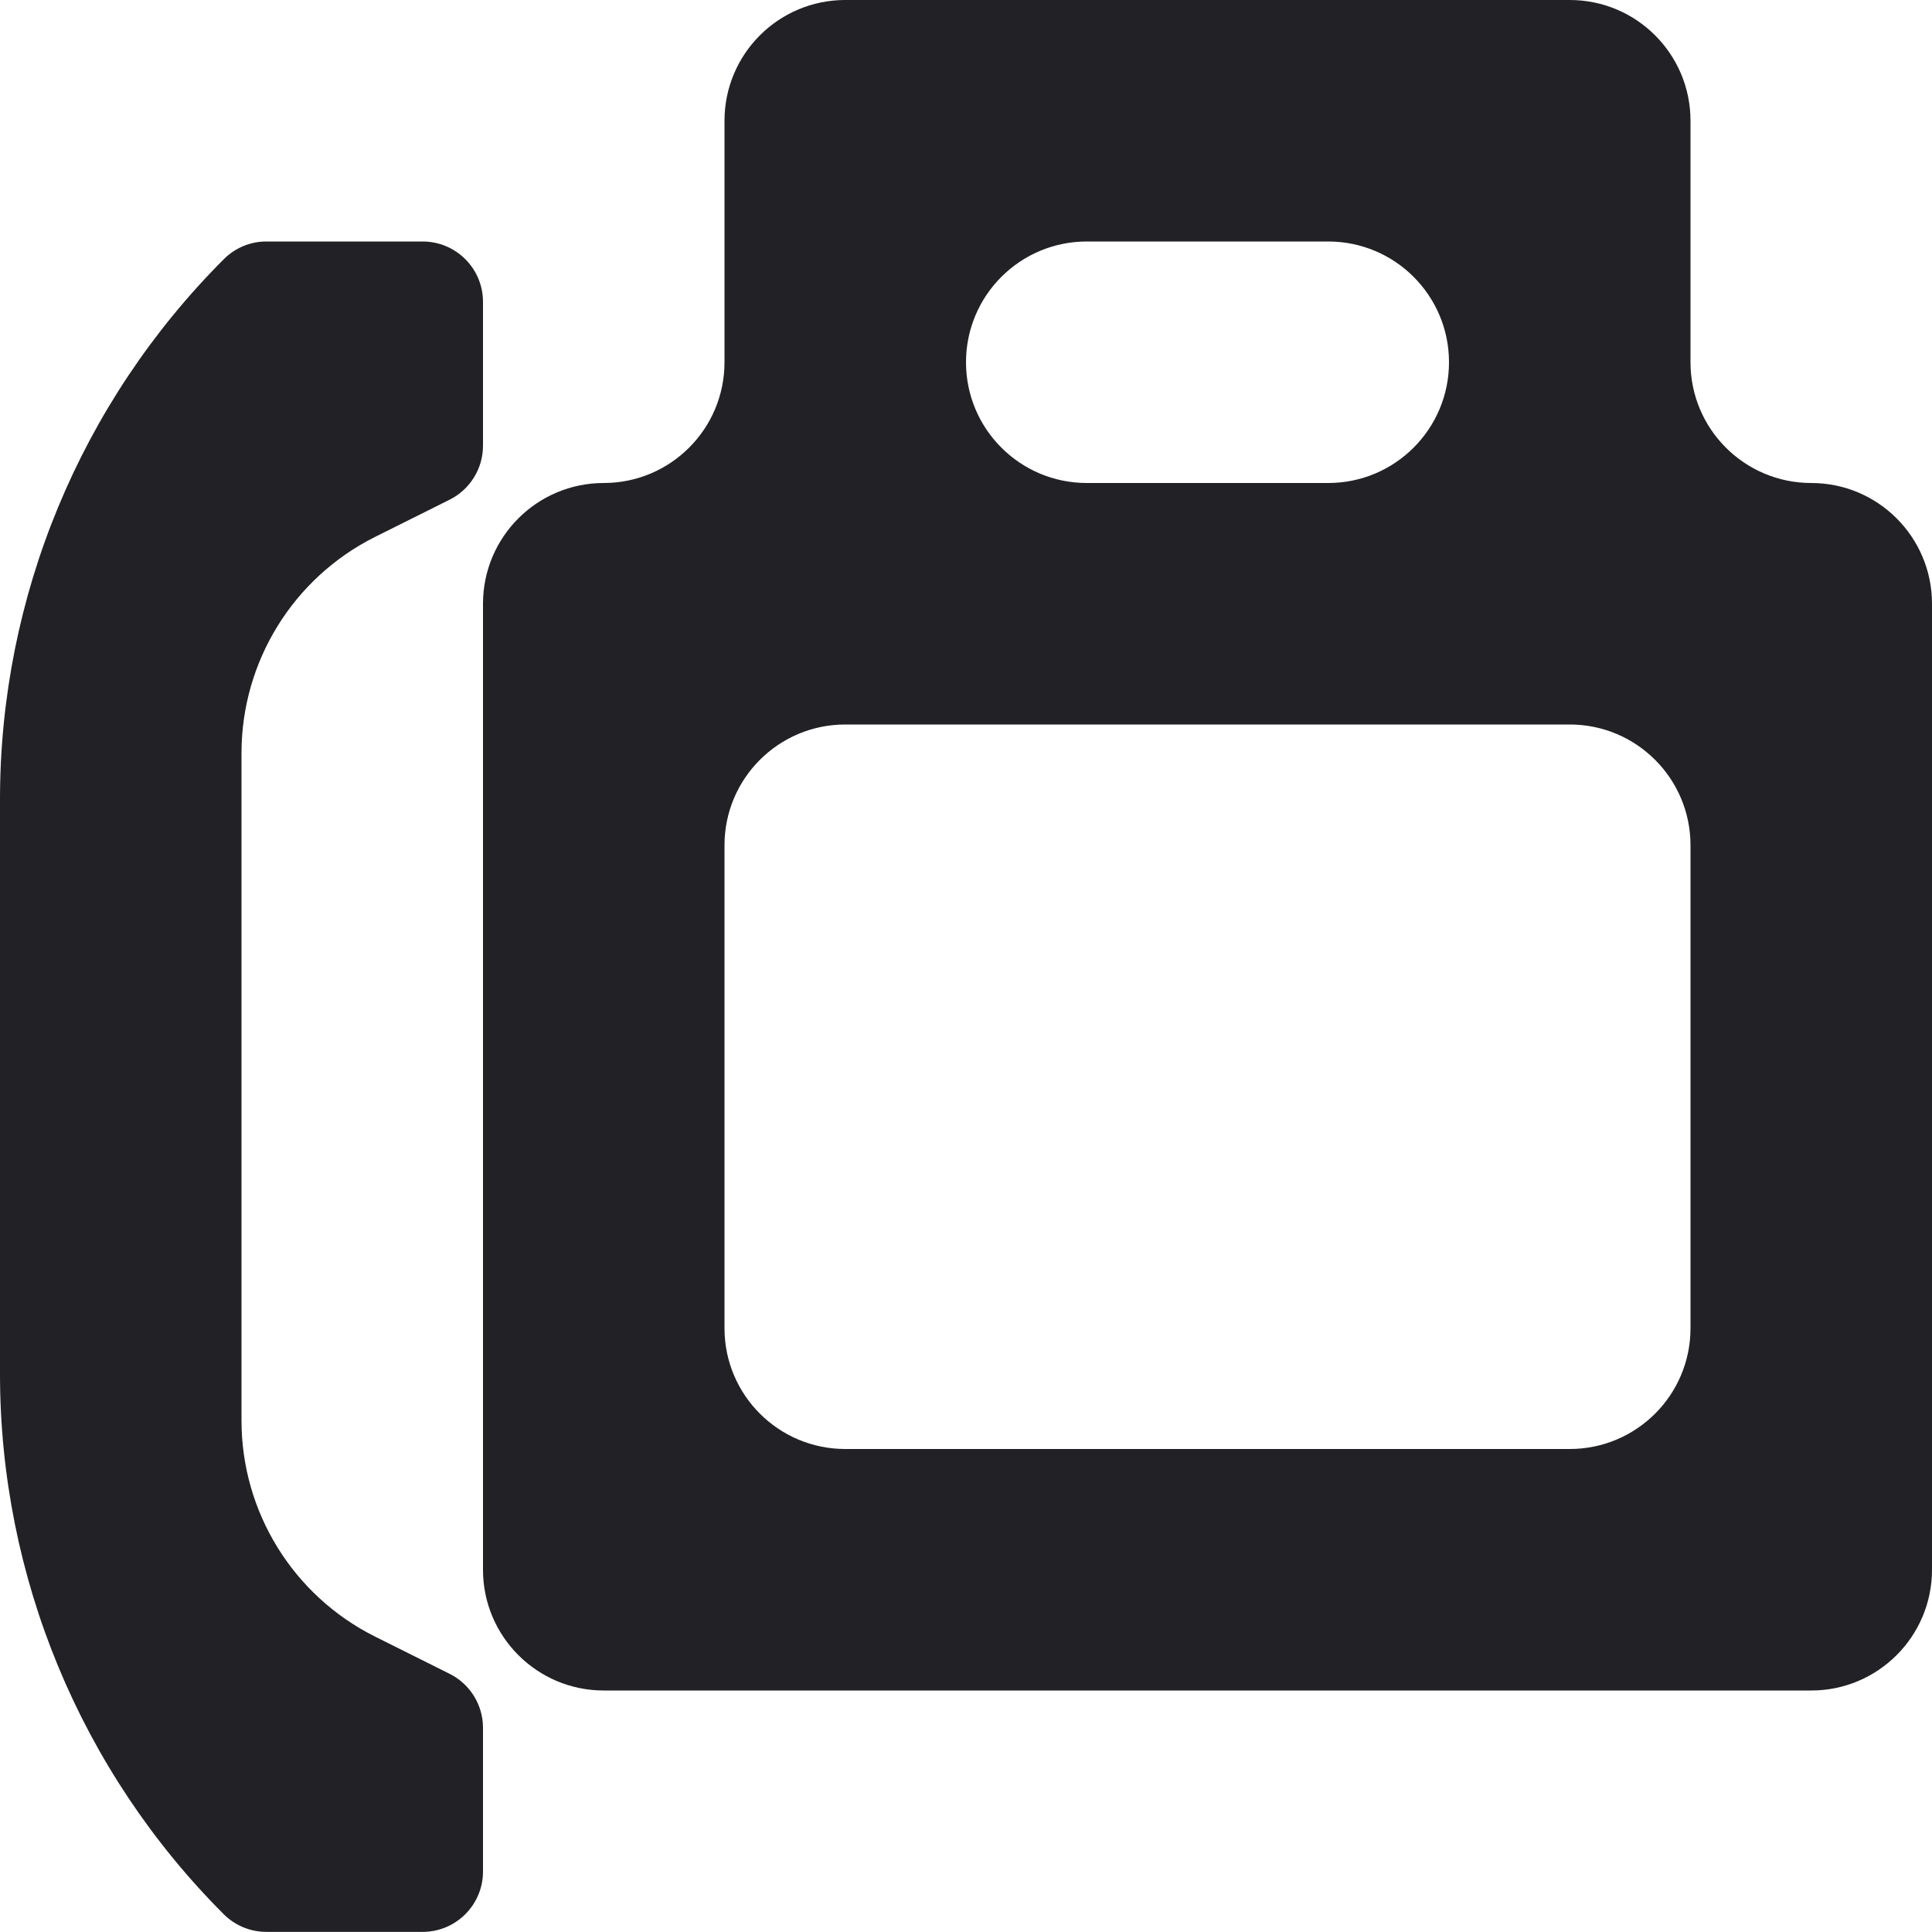
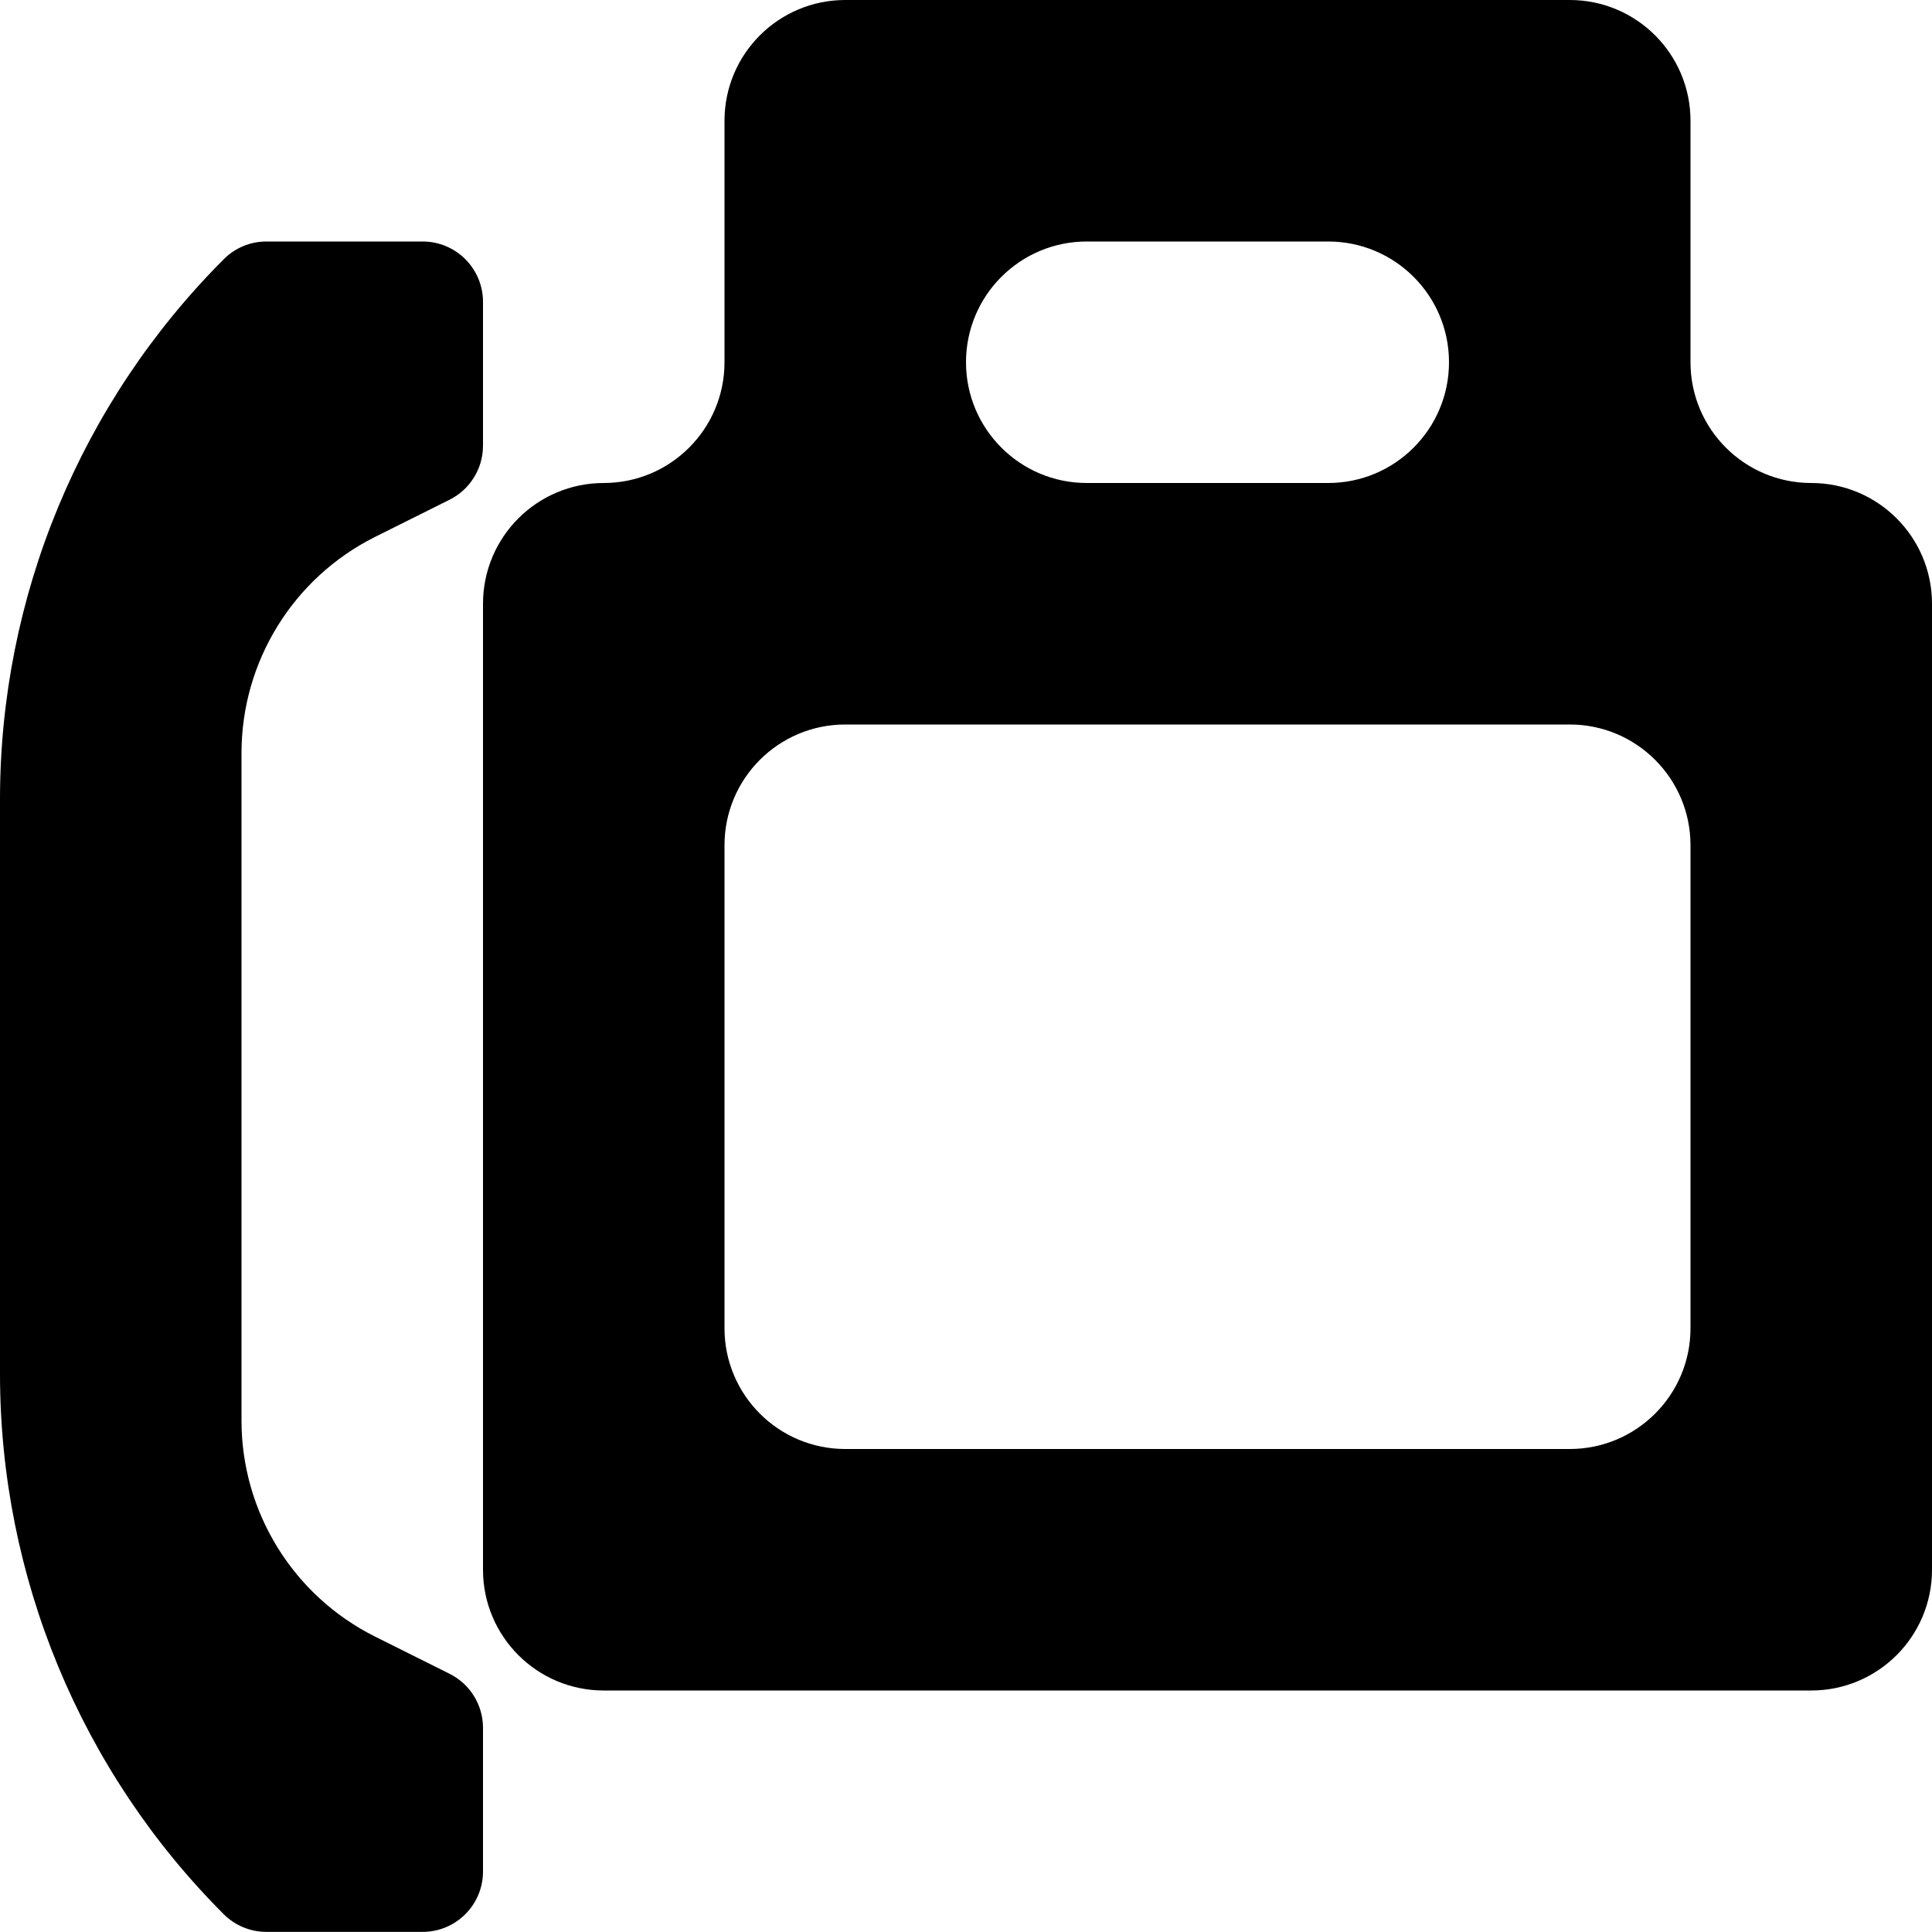
<svg xmlns="http://www.w3.org/2000/svg" width="16" height="16" viewBox="0 0 16 16">
-   <path fill="#212126" d="M14 11V7a1 1 0 0 0-1-1H7a1 1 0 0 0-1 1v4a1 1 0 0 0 1 1h6a1 1 0 0 0 1-1zM8 3a1 1 0 0 0 1 1h2a1 1 0 1 0 0-2H9a1 1 0 0 0-1 1zm7 1a1 1 0 0 1 1 1v8a1 1 0 0 1-1 1H5a1 1 0 0 1-1-1V5a1 1 0 0 1 1-1 1 1 0 0 0 1-1V1a1 1 0 0 1 1-1h6a1 1 0 0 1 1 1v2a1 1 0 0 0 1 1zM2 6.236v5.528a2 2 0 0 0 1.105 1.789l.619.309a.5.5 0 0 1 .276.447v1.19a.5.5 0 0 1-.5.5H2.207a.5.5 0 0 1-.353-.145A6.33 6.33 0 0 1 0 11.379V6.62c0-1.678.667-3.287 1.854-4.474A.496.496 0 0 1 2.207 2H3.5a.5.5 0 0 1 .5.5v1.19a.5.5 0 0 1-.276.448l-.619.309A2.002 2.002 0 0 0 2 6.236z" />
+   <path d="M14 11V7a1 1 0 0 0-1-1H7a1 1 0 0 0-1 1v4a1 1 0 0 0 1 1h6a1 1 0 0 0 1-1zM8 3a1 1 0 0 0 1 1h2a1 1 0 1 0 0-2H9a1 1 0 0 0-1 1zm7 1a1 1 0 0 1 1 1v8a1 1 0 0 1-1 1H5a1 1 0 0 1-1-1V5a1 1 0 0 1 1-1 1 1 0 0 0 1-1V1a1 1 0 0 1 1-1h6a1 1 0 0 1 1 1v2a1 1 0 0 0 1 1zM2 6.236v5.528a2 2 0 0 0 1.105 1.789l.619.309a.5.5 0 0 1 .276.447v1.19a.5.5 0 0 1-.5.5H2.207a.5.5 0 0 1-.353-.145A6.33 6.33 0 0 1 0 11.379V6.62c0-1.678.667-3.287 1.854-4.474A.496.496 0 0 1 2.207 2H3.5a.5.5 0 0 1 .5.5v1.19a.5.5 0 0 1-.276.448l-.619.309A2.002 2.002 0 0 0 2 6.236z" />
</svg>
